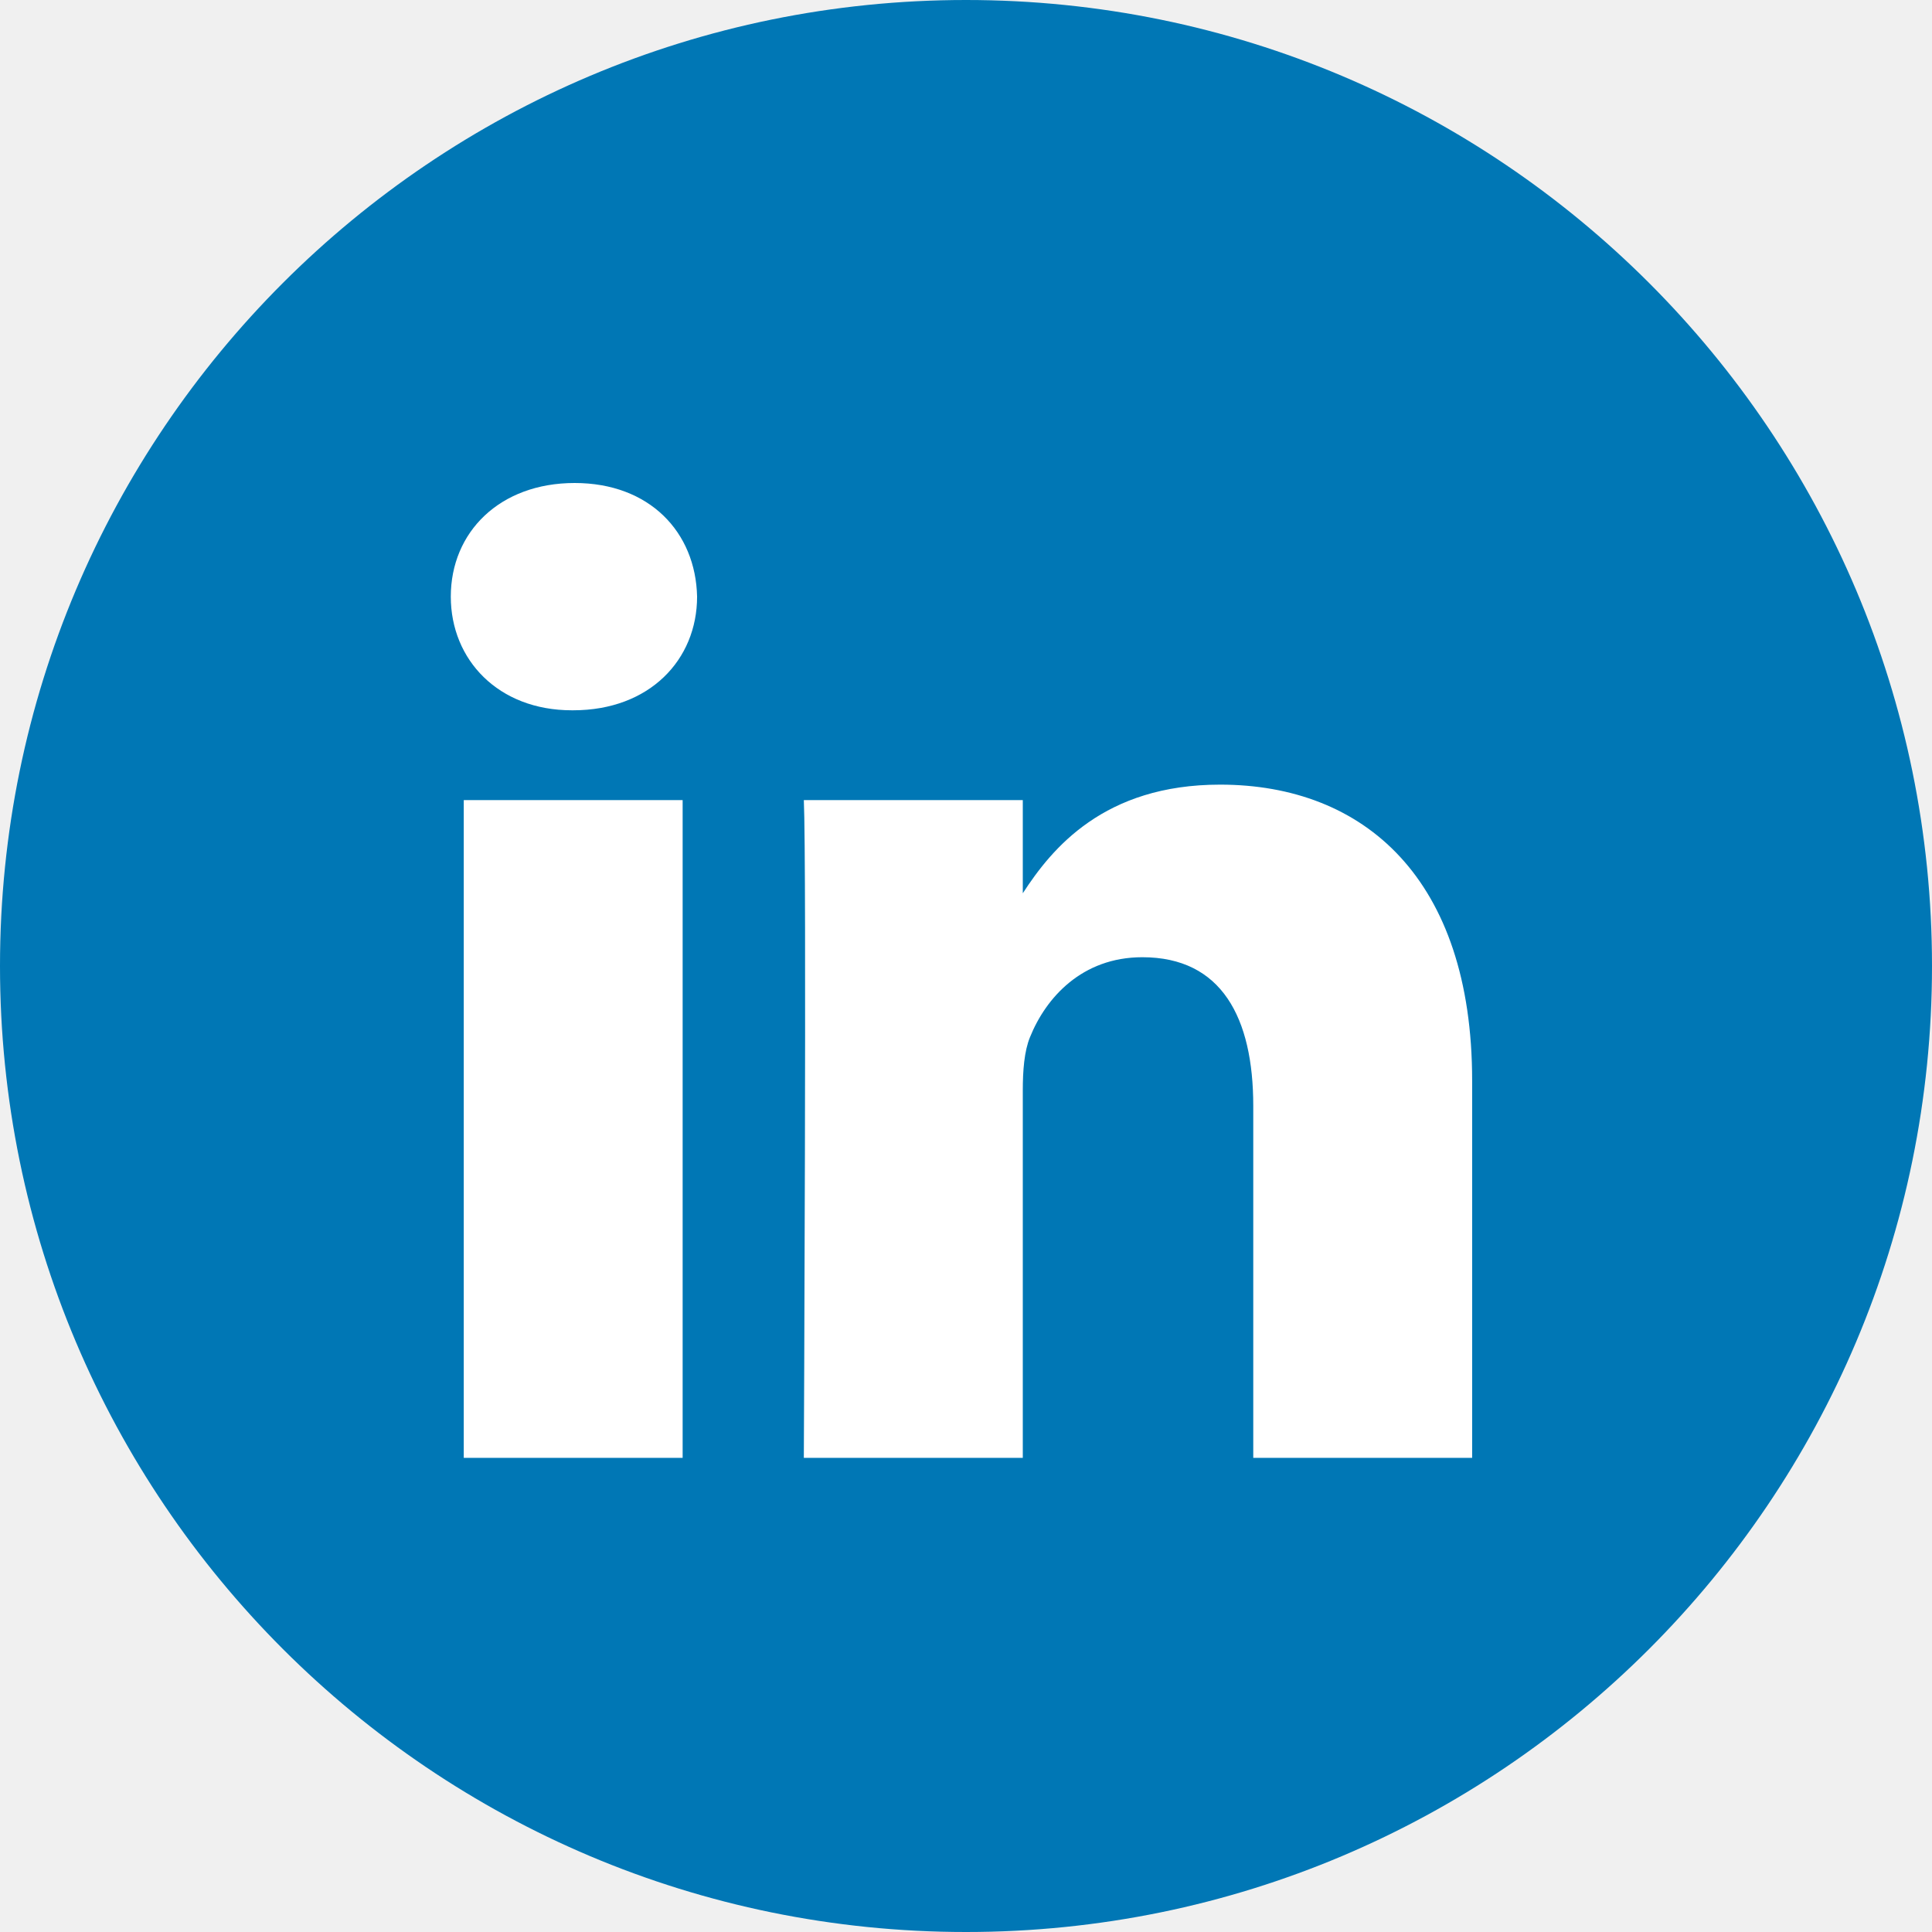
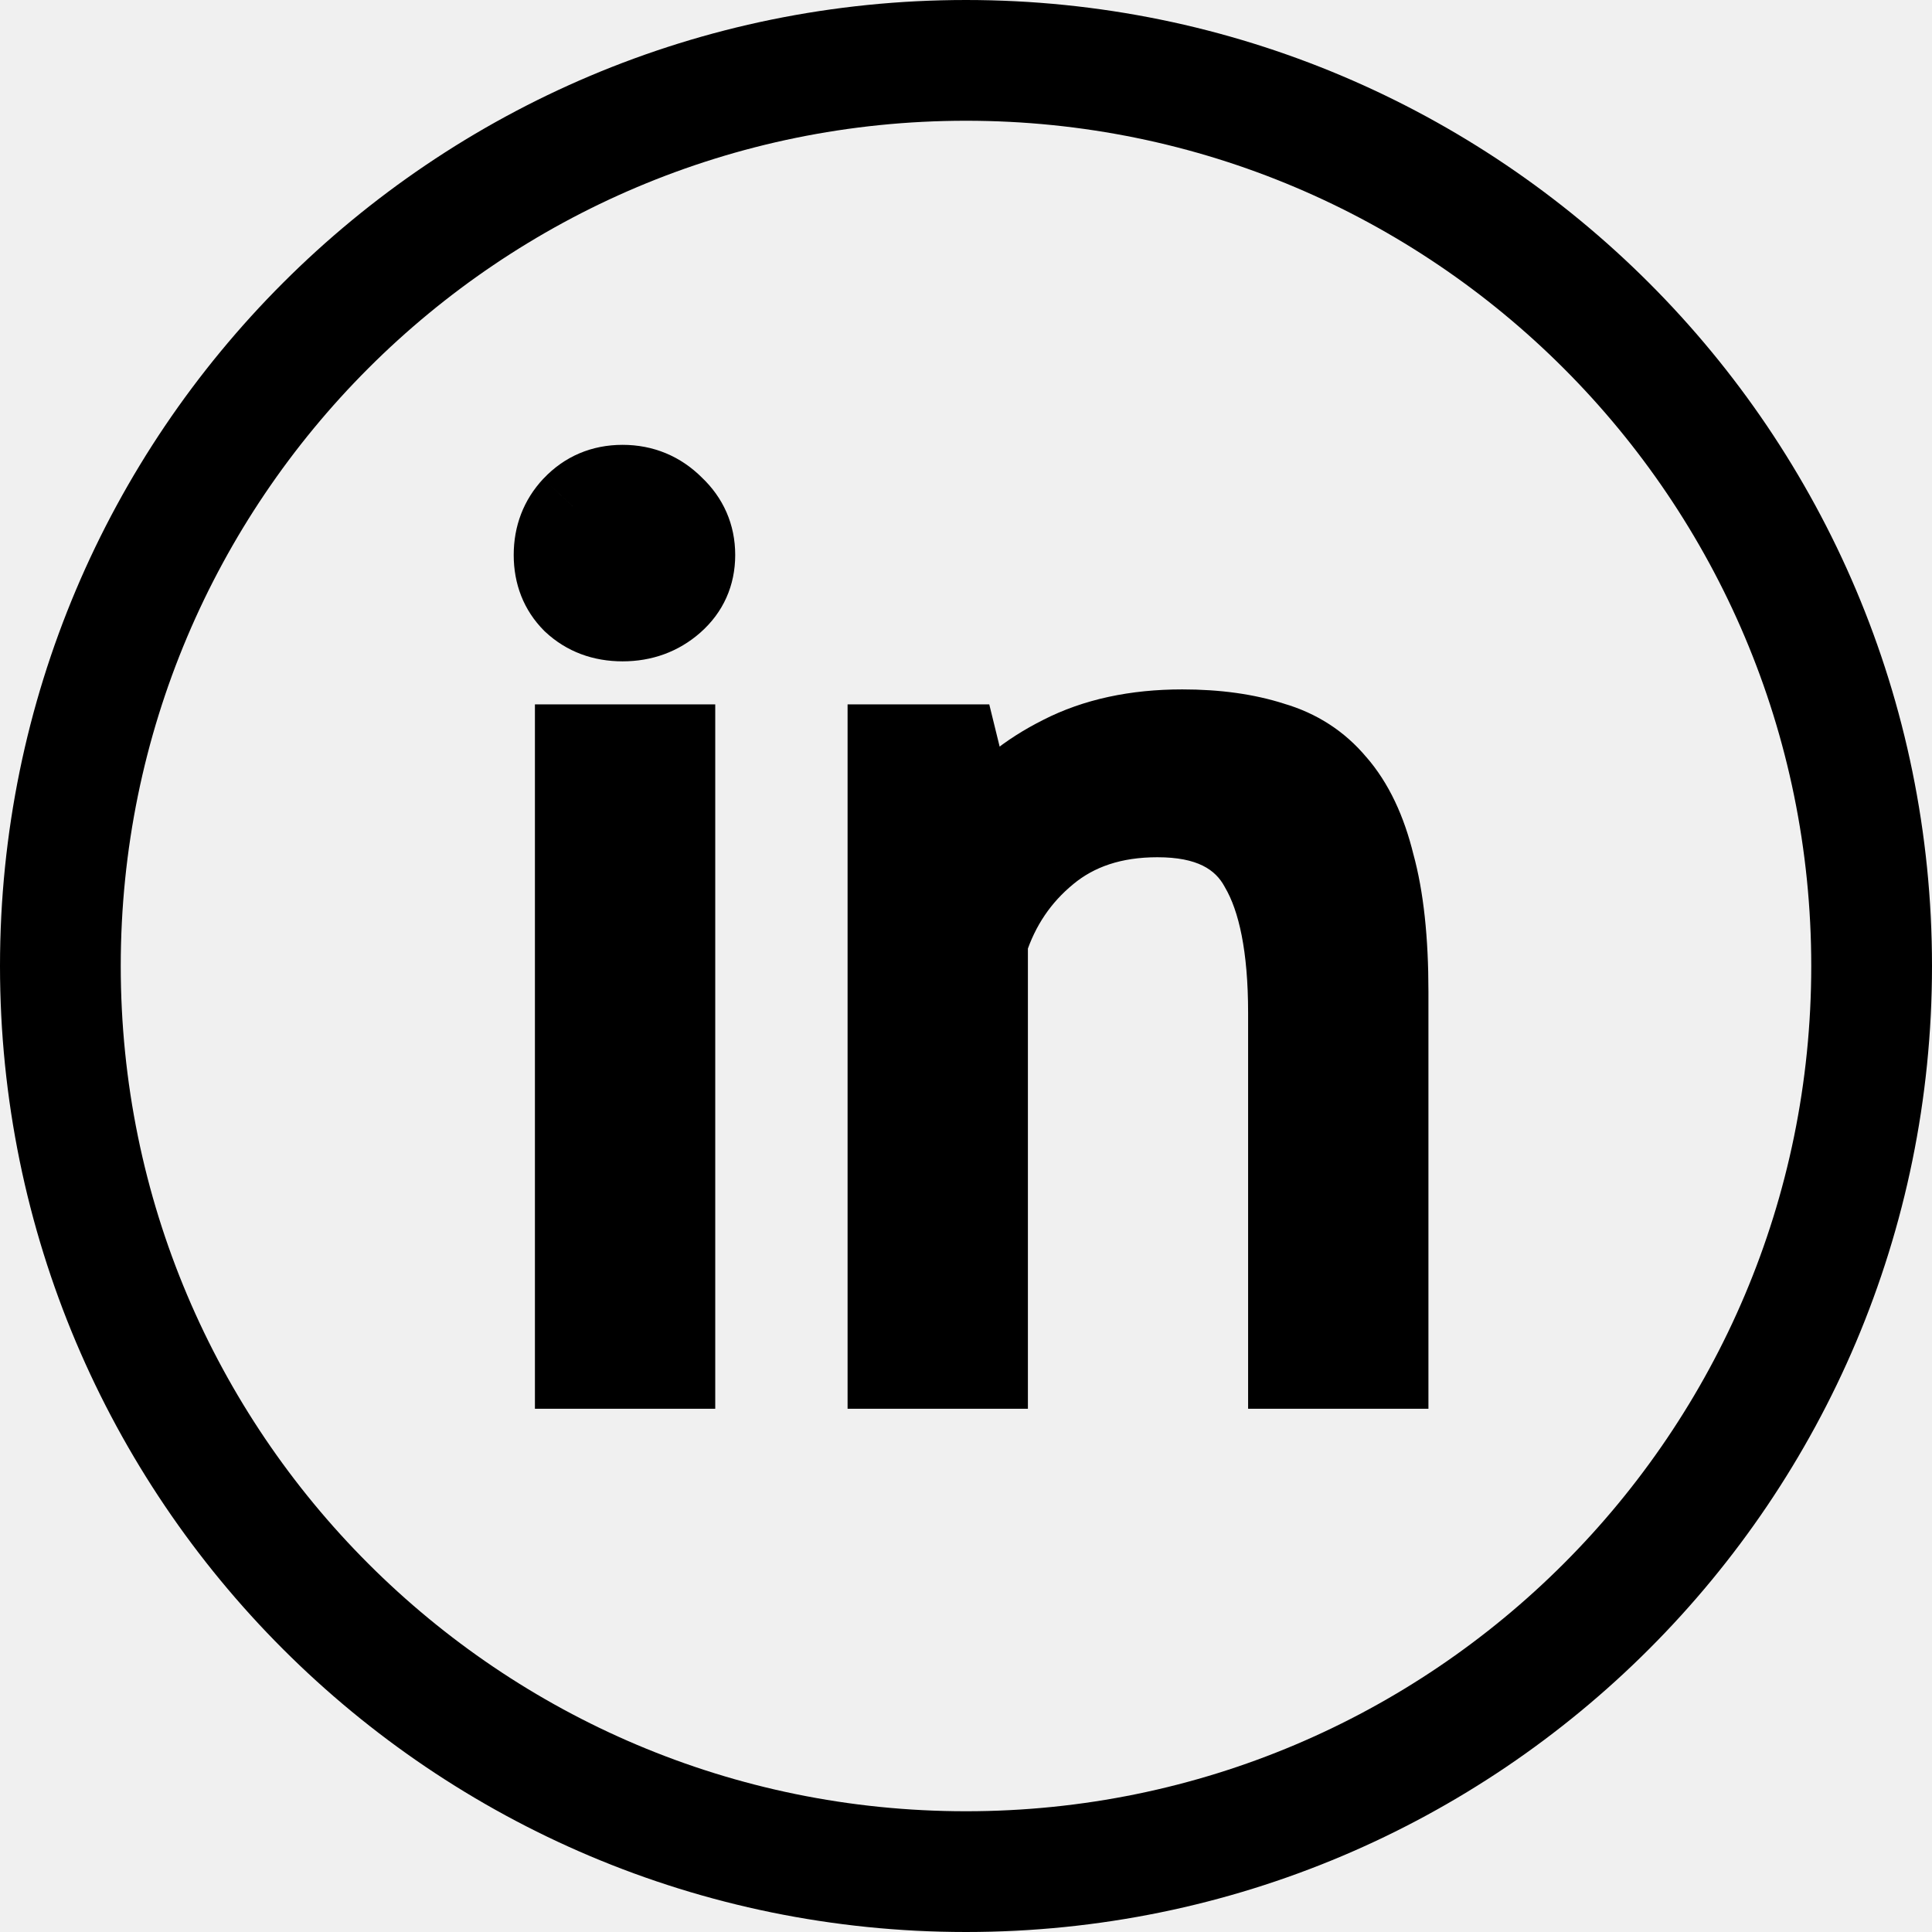
<svg xmlns="http://www.w3.org/2000/svg" width="48" height="48" viewBox="0 0 48 48" fill="none">
-   <path d="M0 24C0 10.745 10.745 0 24 0C37.255 0 48 10.745 48 24C48 37.255 37.255 48 24 48C10.745 48 0 37.255 0 24Z" fill="#0077B5" />
-   <path fill-rule="evenodd" clip-rule="evenodd" d="M17.319 14.823C17.319 16.392 16.138 17.647 14.241 17.647H14.206C12.38 17.647 11.2 16.392 11.2 14.823C11.2 13.22 12.416 12 14.277 12C16.138 12 17.284 13.22 17.319 14.823ZM16.96 19.878V36.22H11.522V19.878H16.96ZM36.575 36.22L36.575 26.85C36.575 21.83 33.892 19.494 30.313 19.494C27.425 19.494 26.133 21.08 25.411 22.193V19.878H19.971C20.043 21.412 19.971 36.22 19.971 36.22H25.411V27.093C25.411 26.605 25.446 26.118 25.59 25.768C25.983 24.792 26.878 23.782 28.381 23.782C30.349 23.782 31.137 25.281 31.137 27.477V36.22H36.575Z" fill="white" />
+   <circle cx="24" cy="24" r="22.5" stroke="black" stroke-width="3" />
+   <path d="M14.29 18.5H16.77V34H14.29V18.5ZM13.763 13.788C13.763 13.313 13.918 12.91 14.228 12.579C14.559 12.228 14.972 12.052 15.468 12.052C15.964 12.052 16.388 12.228 16.739 12.579C17.09 12.91 17.266 13.313 17.266 13.788C17.266 14.263 17.09 14.656 16.739 14.966C16.388 15.276 15.964 15.431 15.468 15.431C14.972 15.431 14.559 15.276 14.228 14.966C13.918 14.656 13.763 14.263 13.763 13.788ZM32.009 34V25.165C32.009 23.553 31.771 22.344 31.296 21.538C30.841 20.711 29.994 20.298 28.754 20.298C27.659 20.298 26.749 20.598 26.026 21.197C25.323 21.776 24.827 22.509 24.538 23.398V34H22.058V18.5H23.794L24.259 20.391H24.383C24.879 19.73 25.54 19.192 26.367 18.779C27.214 18.345 28.217 18.128 29.374 18.128C30.221 18.128 30.965 18.231 31.606 18.438C32.247 18.624 32.774 18.965 33.187 19.461C33.621 19.957 33.941 20.629 34.148 21.476C34.375 22.303 34.489 23.357 34.489 24.638V34H32.009Z" fill="black" />
+   <path d="M14.29 18.5V17.5H13.29V18.5H14.29ZM16.77 18.5H17.77V17.5H16.77V18.5ZM16.77 34V35H17.77V34H16.77ZM14.29 34H13.29V35H14.29V34ZM14.228 12.579L13.5 11.894L13.498 11.895L14.228 12.579ZM16.739 12.579L16.032 13.286L16.043 13.297L16.054 13.307L16.739 12.579ZM14.228 14.966L13.521 15.673L13.532 15.684L13.544 15.695L14.228 14.966ZM14.29 19.5H16.77V17.5H14.29V19.5ZM15.77 18.5V34H17.77V18.5H15.77ZM16.77 33H14.29V35H16.77V33ZM15.29 34V18.5H13.29V34H15.29ZM14.763 13.788C14.763 13.553 14.83 13.399 14.957 13.263L13.498 11.895C13.006 12.421 12.763 13.072 12.763 13.788H14.763ZM14.956 13.264C15.092 13.12 15.239 13.052 15.468 13.052V11.052C14.705 11.052 14.025 11.335 13.5 11.894L14.956 13.264ZM15.468 13.052C15.698 13.052 15.868 13.122 16.032 13.286L17.446 11.872C16.908 11.333 16.23 11.052 15.468 11.052V13.052ZM16.054 13.307C16.208 13.452 16.266 13.593 16.266 13.788H18.266C18.266 13.032 17.973 12.367 17.424 11.851L16.054 13.307ZM16.266 13.788C16.266 13.981 16.21 14.099 16.077 14.216L17.401 15.716C17.971 15.213 18.266 14.546 18.266 13.788H16.266ZM16.077 14.216C15.92 14.355 15.736 14.431 15.468 14.431V16.431C16.192 16.431 16.855 16.197 17.401 15.716L16.077 14.216ZM15.468 14.431C15.2 14.431 15.039 14.356 14.912 14.236L13.544 15.695C14.078 16.196 14.744 16.431 15.468 16.431V14.431ZM14.935 14.259C14.829 14.153 14.763 14.023 14.763 13.788H12.763C12.763 14.504 13.007 15.159 13.521 15.673L14.935 14.259ZM32.009 34H31.009V35H32.009V34ZM31.296 21.538L30.42 22.02L30.427 22.033L30.434 22.046L31.296 21.538ZM26.026 21.197L26.662 21.969L26.664 21.967L26.026 21.197ZM24.538 23.398L23.587 23.088L23.538 23.239V23.398H24.538ZM24.538 34V35H25.538V34H24.538ZM22.058 34H21.058V35H22.058V34ZM22.058 18.5V17.5H21.058V18.5H22.058ZM23.794 18.5L24.765 18.261L24.578 17.5H23.794V18.5ZM24.259 20.391L23.288 20.63L23.475 21.391H24.259V20.391ZM24.383 20.391V21.391H24.883L25.183 20.991L24.383 20.391ZM26.367 18.779L26.814 19.674L26.823 19.669L26.367 18.779ZM31.606 18.438L31.299 19.39L31.313 19.394L31.327 19.398L31.606 18.438ZM33.187 19.461L32.419 20.101L32.426 20.11L32.434 20.119L33.187 19.461ZM34.148 21.476L33.176 21.713L33.18 21.727L33.184 21.741L34.148 21.476ZM34.489 34V35H35.489V34H34.489ZM33.009 34V25.165H31.009V34H33.009ZM33.009 25.165C33.009 23.487 32.767 22.064 32.157 21.03L30.434 22.046C30.775 22.623 31.009 23.619 31.009 25.165H33.009ZM32.172 21.056C31.486 19.809 30.226 19.298 28.754 19.298V21.298C29.762 21.298 30.197 21.614 30.42 22.02L32.172 21.056ZM28.754 19.298C27.466 19.298 26.32 19.655 25.388 20.427L26.664 21.967C27.179 21.54 27.851 21.298 28.754 21.298V19.298ZM25.39 20.425C24.537 21.128 23.934 22.024 23.587 23.088L25.489 23.708C25.721 22.995 26.11 22.423 26.662 21.969L25.39 20.425ZM23.538 23.398V34H25.538V23.398H23.538ZM24.538 33H22.058V35H24.538V33ZM23.058 34V18.5H21.058V34H23.058ZM22.058 19.5H23.794V17.5H22.058V19.5ZM22.823 18.739L23.288 20.63L25.23 20.152L24.765 18.261L22.823 18.739ZM24.259 21.391H24.383V19.391H24.259V21.391ZM25.183 20.991C25.575 20.468 26.11 20.026 26.814 19.673L25.92 17.885C24.971 18.359 24.183 18.991 23.583 19.791L25.183 20.991ZM26.823 19.669C27.502 19.321 28.341 19.128 29.374 19.128V17.128C28.092 17.128 26.927 17.369 25.911 17.889L26.823 19.669ZM29.374 19.128C30.143 19.128 30.779 19.222 31.299 19.39L31.913 17.486C31.151 17.241 30.3 17.128 29.374 17.128V19.128ZM31.327 19.398C31.783 19.531 32.137 19.764 32.419 20.101L33.955 18.821C33.41 18.166 32.71 17.717 31.885 17.478L31.327 19.398ZM32.434 20.119C32.734 20.462 32.996 20.973 33.176 21.713L35.119 21.239C34.886 20.284 34.508 19.452 33.94 18.802L32.434 20.119ZM33.184 21.741C33.379 22.45 33.489 23.407 33.489 24.638H35.489C35.489 23.307 35.372 22.155 35.112 21.211L33.184 21.741ZM33.489 24.638V34H35.489V24.638H33.489ZM34.489 33H32.009V35H34.489V33Z" fill="black" />
</svg>
